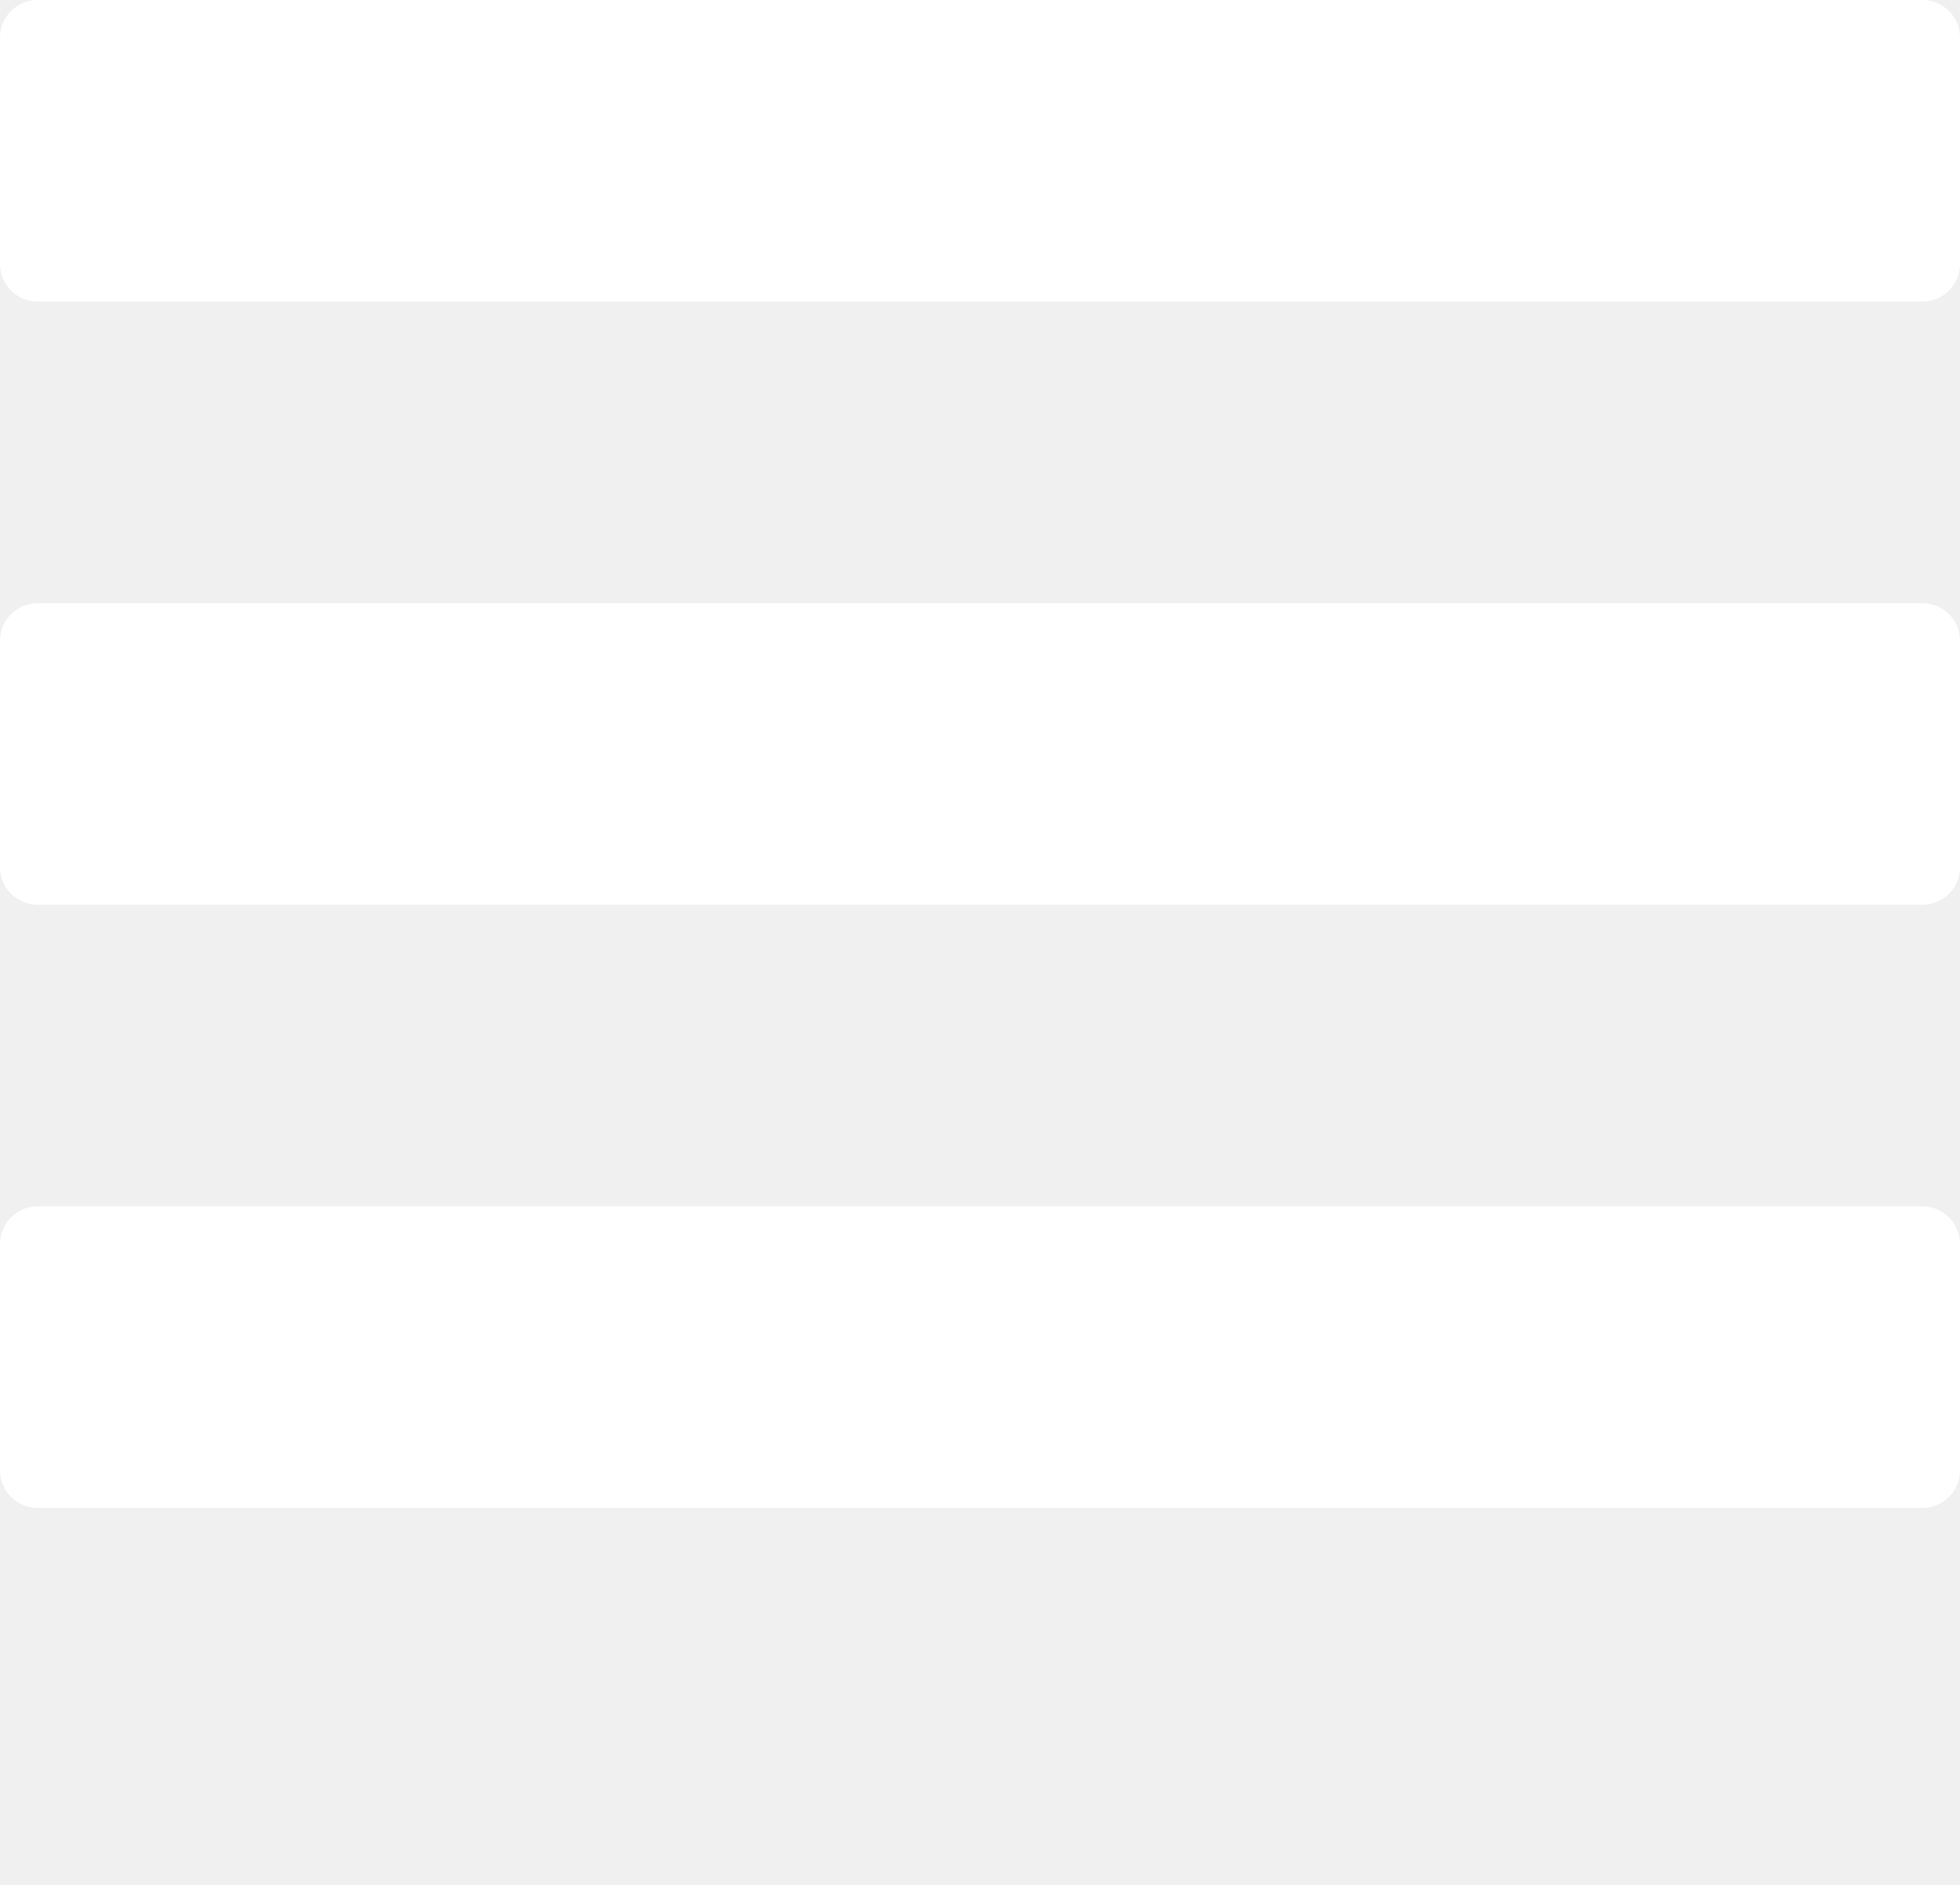
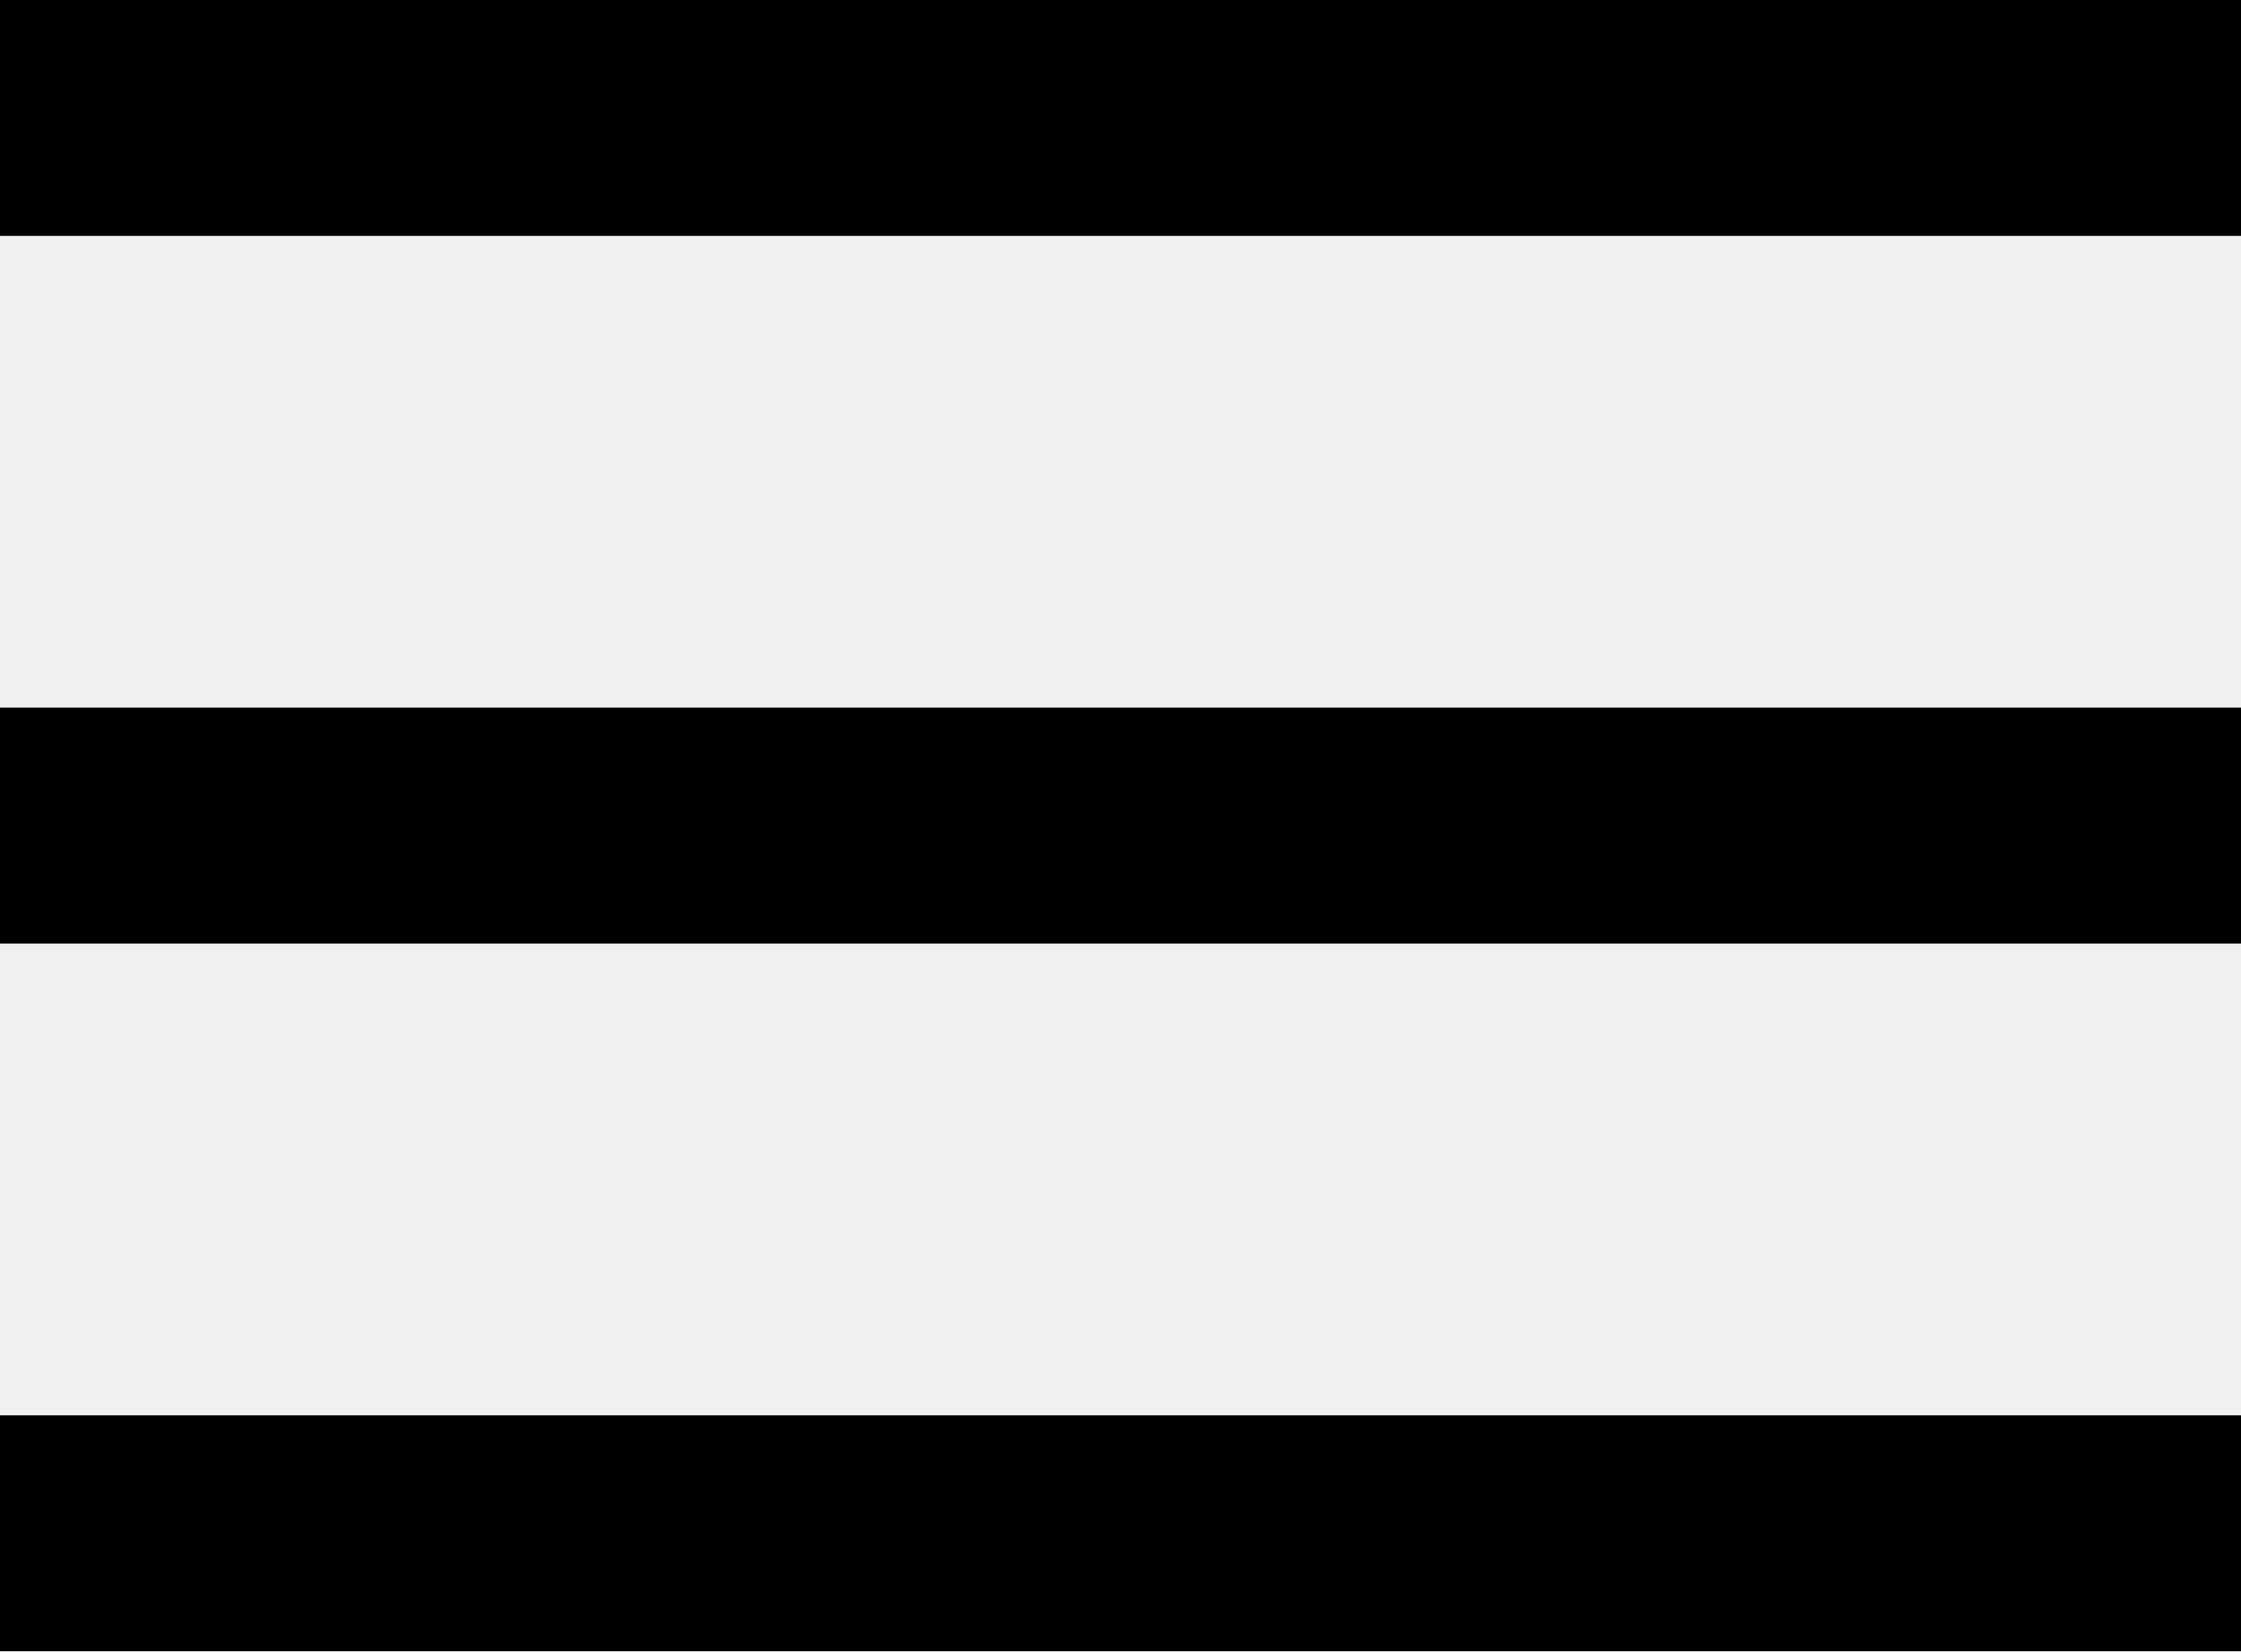
- <svg xmlns="http://www.w3.org/2000/svg" viewBox="0 0 52 50" x="0px" y="0px">
-   <path fill="#ffffff" d="M138,499a1,1,0,0,1-1,1H87a1,1,0,0,1-1-1v-6a1,1,0,0,1,1-1h50a1,1,0,0,1,1,1v6Zm0,10a1,1,0,0,0-1-1H87a1,1,0,0,0-1,1v6a1,1,0,0,0,1,1h50a1,1,0,0,0,1-1v-6Zm0,16a1,1,0,0,0-1-1H87a1,1,0,0,0-1,1v6a1,1,0,0,0,1,1h50a1,1,0,0,0,1-1v-6Z" transform="translate(-86 -492)" />
+ <svg xmlns="http://www.w3.org/2000/svg" version="1.1" x="0px" y="0px" viewBox="192 852 1216 896" enable-background="new 192 852 1216 896" xml:space="preserve">
+   <path d="M192,852v128h1216V852H192z M192,1236.002v128h1216v-128H192z M192,1620v128h1216v-128H192z" />
</svg>
